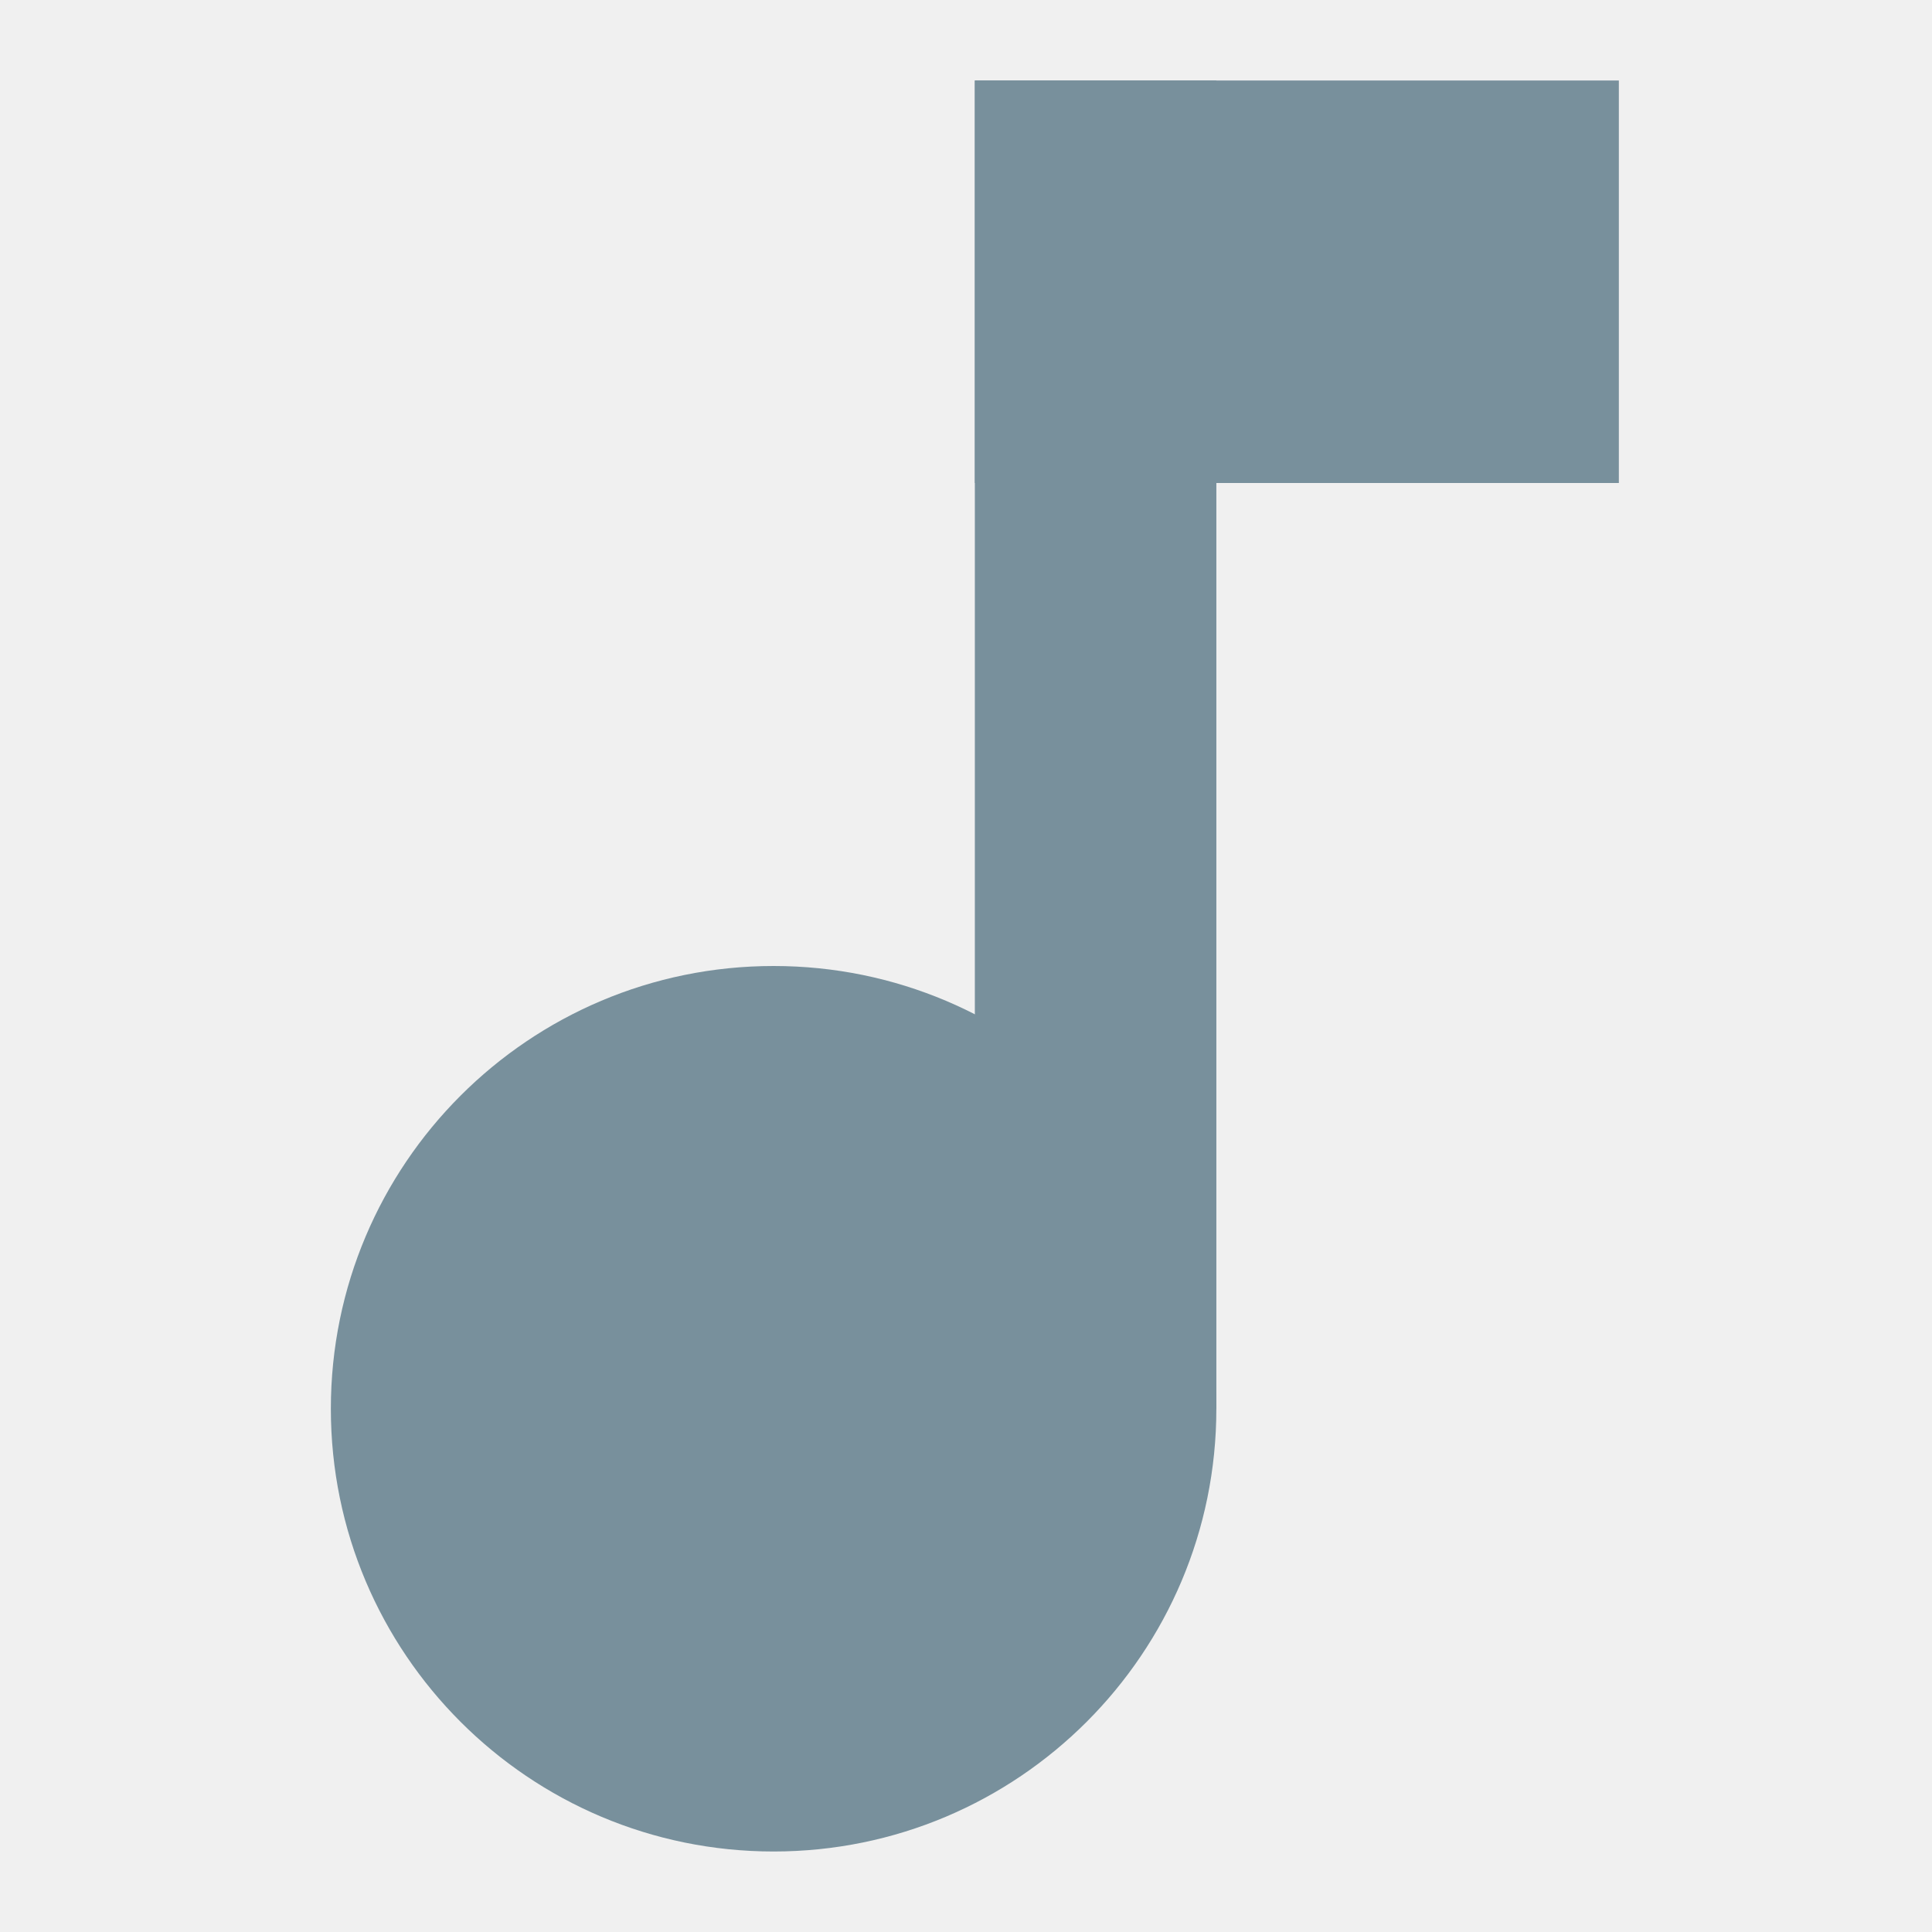
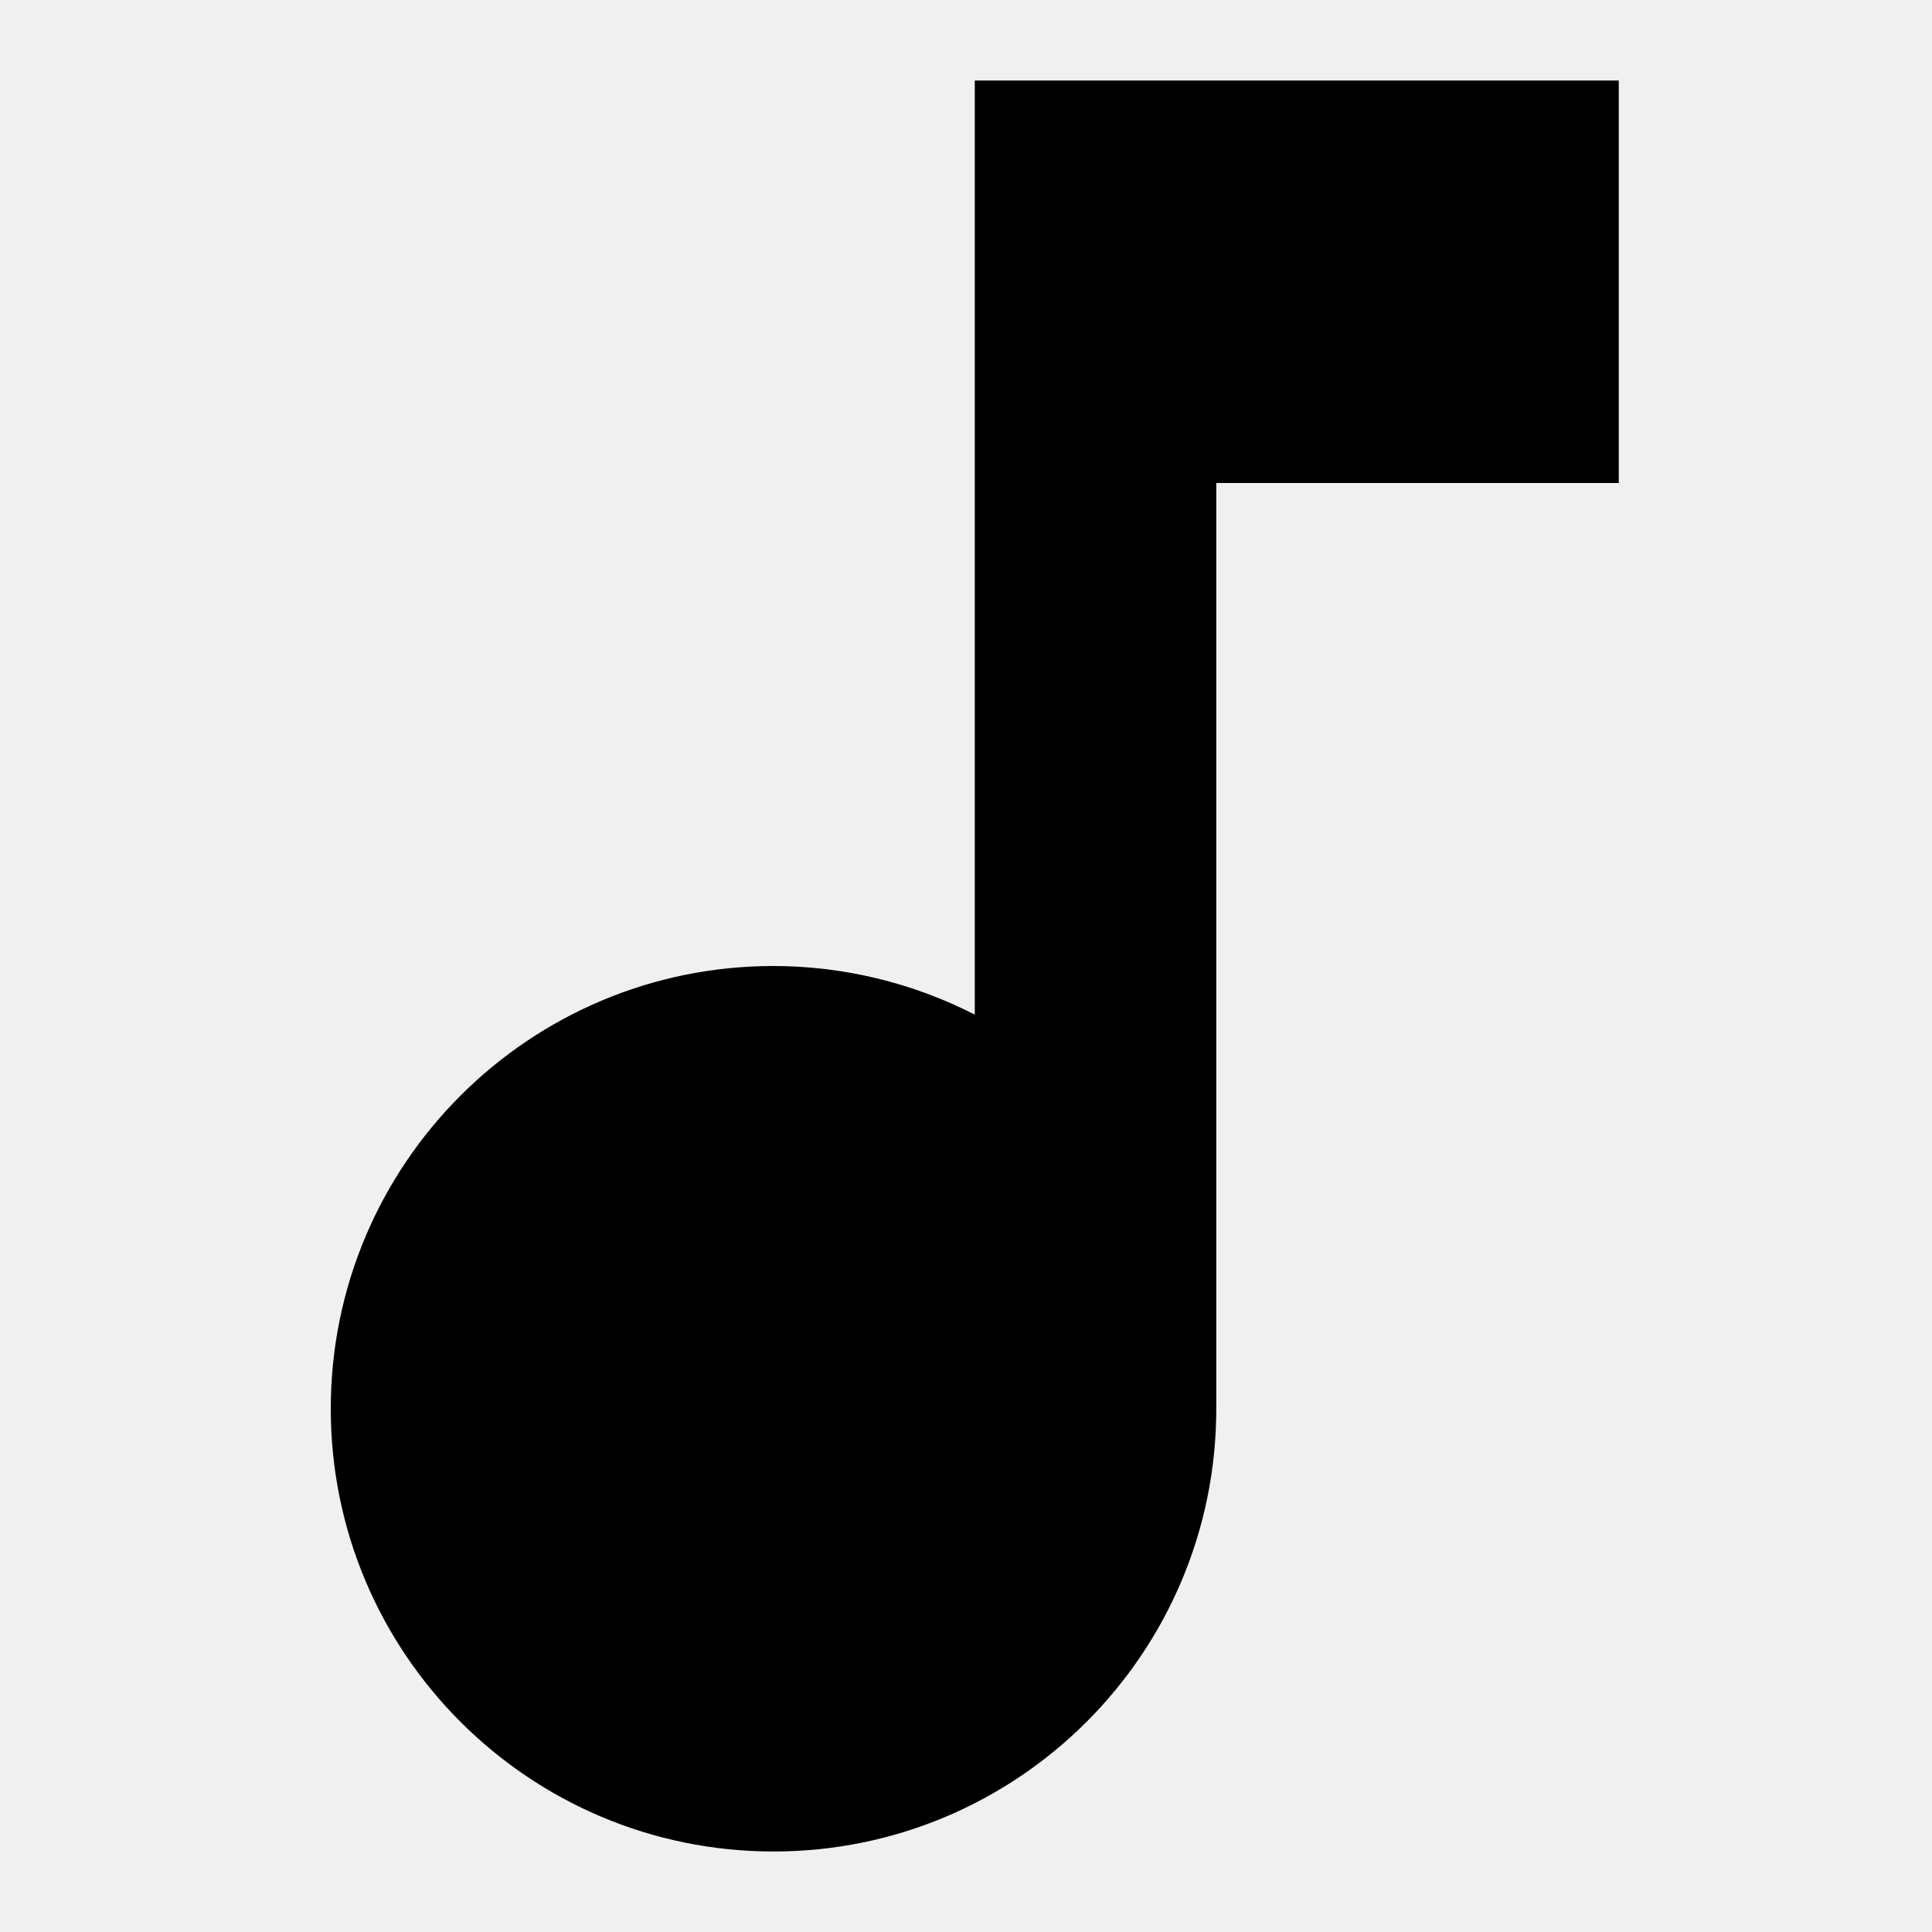
<svg xmlns="http://www.w3.org/2000/svg" viewBox="0 0 24 24" version="1.1" id="svg2" width="24" height="24">
  <defs id="defs2" />
  <path fill="#ffffff" d="M 0,64 H 180 V 244 H 0 Z" id="path108" style="stroke-width:1" />
  <path fill="#ffffff" d="m 208,576 h 512 v 512 H 208 Z" id="path49" style="stroke-width:1" />
-   <circle style="fill:#b0bec5;stroke-width:0;stroke-linejoin:round" id="circle50" cx="464" cy="832" r="204.8" />
-   <circle style="fill:#78909c;stroke-width:0;stroke-linejoin:round" id="circle51" cx="424" cy="936" r="88" />
-   <rect style="fill:#78909c;fill-opacity:1;stroke:none;stroke-width:0;stroke-linejoin:round" id="rect51" width="48" height="272" x="464" y="672" />
-   <rect style="fill:#78909c;fill-opacity:1;stroke:none;stroke-width:0;stroke-linejoin:round" id="rect52" width="112" height="72" x="464" y="672" />
+   <circle style="fill:#b0bec5;stroke-width:0;stroke-linejoin:round" id="circle50" cx="1052.8" cy="832" r="204.8" />
+   <circle style="fill:#000000;stroke-width:0;stroke-linejoin:round" id="circle51" cx="424" cy="936" r="88" />
+   <rect style="fill:#000000;fill-opacity:1;stroke:none;stroke-width:0;stroke-linejoin:round" id="rect51" width="48" height="272" x="464" y="672" />
+   <rect style="fill:#000000;fill-opacity:1;stroke:none;stroke-width:0;stroke-linejoin:round" id="rect52" width="112" height="72" x="464" y="672" />
  <path fill="#ffffff" d="M 0,576 H 192 V 768 H 0 Z" id="path82" style="stroke-width:1" />
-   <circle style="fill:#b0bec5;stroke-width:0;stroke-linejoin:round" id="circle82" cx="96" cy="672" r="76.8" />
-   <circle style="fill:#78909c;stroke-width:0;stroke-linejoin:round" id="circle83" cx="80" cy="712" r="32" />
-   <rect style="fill:#78909c;fill-opacity:1;stroke:none;stroke-width:0;stroke-linejoin:round" id="rect83" width="16" height="102" x="96" y="612" />
-   <rect style="fill:#78909c;fill-opacity:1;stroke:none;stroke-width:0;stroke-linejoin:round" id="rect84" width="42" height="28" x="96" y="612" />
-   <circle style="fill:#b0bec5;stroke-width:0;stroke-linejoin:round" id="circle84" cx="90" cy="154" r="72" />
-   <circle style="fill:#78909c;stroke-width:0;stroke-linejoin:round" id="circle85" cx="76" cy="188" r="28" />
-   <rect style="fill:#78909c;fill-opacity:1;stroke:none;stroke-width:0;stroke-linejoin:round" id="rect85" width="16" height="95.625" x="88" y="96" />
-   <rect style="fill:#78909c;fill-opacity:1;stroke:none;stroke-width:0;stroke-linejoin:round" id="rect86" width="40" height="24" x="88" y="96" />
-   <circle style="fill:#78909c;stroke-width:0;stroke-linejoin:round" id="circle96" cx="131.11" cy="35" r="11" />
-   <rect style="fill:#78909c;fill-opacity:1;stroke:none;stroke-width:0;stroke-linejoin:round" id="rect97" width="6" height="33" x="136.11" y="2" />
-   <rect style="fill:#78909c;fill-opacity:1;stroke:none;stroke-width:0;stroke-linejoin:round" id="rect98" width="16" height="10" x="136.11" y="2" />
-   <circle style="fill:#78909c;stroke-width:0;stroke-linejoin:round" id="circle98" cx="9.61" cy="17.5" r="5.5" />
-   <rect style="fill:#78909c;fill-opacity:1;stroke:none;stroke-width:0;stroke-linejoin:round" id="rect99" width="3" height="16.5" x="12.11" y="1" />
-   <rect style="fill:#78909c;fill-opacity:1;stroke:none;stroke-width:0;stroke-linejoin:round" id="rect100" width="8" height="5" x="12.11" y="1" />
-   <circle style="fill:#78909c;stroke-width:0;stroke-linejoin:round" id="circle102" cx="61" cy="23" r="7" />
-   <rect style="fill:#78909c;fill-opacity:1;stroke:none;stroke-width:0;stroke-linejoin:round" id="rect102" width="4" height="21" x="64" y="2" />
-   <rect style="fill:#78909c;fill-opacity:1;stroke:none;stroke-width:0;stroke-linejoin:round" id="rect103" width="10" height="6" x="64.11" y="2" />
-   <circle style="fill:#78909c;stroke-width:0;stroke-linejoin:round" id="circle105" cx="408" cy="376" r="120" />
-   <rect style="fill:#78909c;fill-opacity:1;stroke:none;stroke-width:0;stroke-linejoin:round" id="rect105" width="64" height="360" x="464" y="16" />
-   <rect style="fill:#78909c;fill-opacity:1;stroke:none;stroke-width:0;stroke-linejoin:round" id="rect106" width="176" height="112" x="464" y="16" />
-   <circle style="fill:#78909c;stroke-width:0;stroke-linejoin:round" id="circle108" cx="76" cy="452" r="44" />
-   <rect style="fill:#78909c;fill-opacity:1;stroke:none;stroke-width:0;stroke-linejoin:round" id="rect108" width="24" height="132" x="96" y="320" />
-   <rect style="fill:#78909c;fill-opacity:1;stroke:none;stroke-width:0;stroke-linejoin:round" id="rect109" width="64" height="40" x="96" y="320" />
+   <circle style="fill:#b0bec5;stroke-width:0;stroke-linejoin:round" id="circle82" cx="-162" cy="672" r="76.8" />
+   <circle style="fill:#000000;stroke-width:0;stroke-linejoin:round" id="circle83" cx="80" cy="712" r="32" />
+   <rect style="fill:#000000;fill-opacity:1;stroke:none;stroke-width:0;stroke-linejoin:round" id="rect83" width="16" height="102" x="96" y="612" />
+   <rect style="fill:#000000;fill-opacity:1;stroke:none;stroke-width:0;stroke-linejoin:round" id="rect84" width="42" height="28" x="96" y="612" />
+   <circle style="fill:#b0bec5;stroke-width:0;stroke-linejoin:round" id="circle84" cx="-168" cy="154" r="72" />
+   <circle style="fill:#000000;stroke-width:0;stroke-linejoin:round" id="circle85" cx="76" cy="188" r="28" />
+   <rect style="fill:#000000;fill-opacity:1;stroke:none;stroke-width:0;stroke-linejoin:round" id="rect85" width="16" height="95.625" x="88" y="96" />
+   <rect style="fill:#000000;fill-opacity:1;stroke:none;stroke-width:0;stroke-linejoin:round" id="rect86" width="40" height="24" x="88" y="96" />
+   <circle style="fill:#000000;stroke-width:0;stroke-linejoin:round" id="circle96" cx="131.11" cy="35" r="11" />
+   <rect style="fill:#000000;fill-opacity:1;stroke:none;stroke-width:0;stroke-linejoin:round" id="rect97" width="6" height="33" x="136.11" y="2" />
+   <rect style="fill:#000000;fill-opacity:1;stroke:none;stroke-width:0;stroke-linejoin:round" id="rect98" width="16" height="10" x="136.11" y="2" />
+   <path id="circle98" style="fill:#000000;stroke-width:0;stroke-linejoin:round" d="M 12.109 1 L 12.109 6 L 12.109 12.604 A 5.5 5.5 0 0 0 9.609 12 A 5.5 5.5 0 0 0 4.109 17.5 A 5.5 5.5 0 0 0 9.609 23 A 5.5 5.5 0 0 0 15.109 17.5 L 15.109 6 L 20.109 6 L 20.109 1 L 15.109 1 L 12.109 1 z " />
+   <circle style="fill:#000000;stroke-width:0;stroke-linejoin:round" id="circle102" cx="61" cy="23" r="7" />
+   <rect style="fill:#000000;fill-opacity:1;stroke:none;stroke-width:0;stroke-linejoin:round" id="rect102" width="4" height="21" x="64" y="2" />
+   <rect style="fill:#000000;fill-opacity:1;stroke:none;stroke-width:0;stroke-linejoin:round" id="rect103" width="10" height="6" x="64" y="2" />
+   <circle style="fill:#000000;stroke-width:0;stroke-linejoin:round" id="circle105" cx="408" cy="376" r="120" />
+   <rect style="fill:#000000;fill-opacity:1;stroke:none;stroke-width:0;stroke-linejoin:round" id="rect105" width="64" height="360" x="464" y="16" />
+   <rect style="fill:#000000;fill-opacity:1;stroke:none;stroke-width:0;stroke-linejoin:round" id="rect106" width="176" height="112" x="464" y="16" />
+   <circle style="fill:#000000;stroke-width:0;stroke-linejoin:round" id="circle108" cx="76" cy="452" r="44" />
+   <rect style="fill:#000000;fill-opacity:1;stroke:none;stroke-width:0;stroke-linejoin:round" id="rect108" width="24" height="132" x="96" y="320" />
+   <rect style="fill:#000000;fill-opacity:1;stroke:none;stroke-width:0;stroke-linejoin:round" id="rect109" width="64" height="40" x="96" y="320" />
+   <circle style="fill:#000000;stroke-width:0;stroke-linejoin:round" id="circle2" cx="138" cy="-34" r="14" />
+   <rect style="fill:#000000;fill-opacity:1;stroke:none;stroke-width:0;stroke-linejoin:round" id="rect2" width="8" height="42" x="144" y="-76" />
+   <rect style="fill:#000000;fill-opacity:1;stroke:none;stroke-width:0;stroke-linejoin:round" id="rect3" width="20" height="12" x="144" y="-76" />
</svg>
